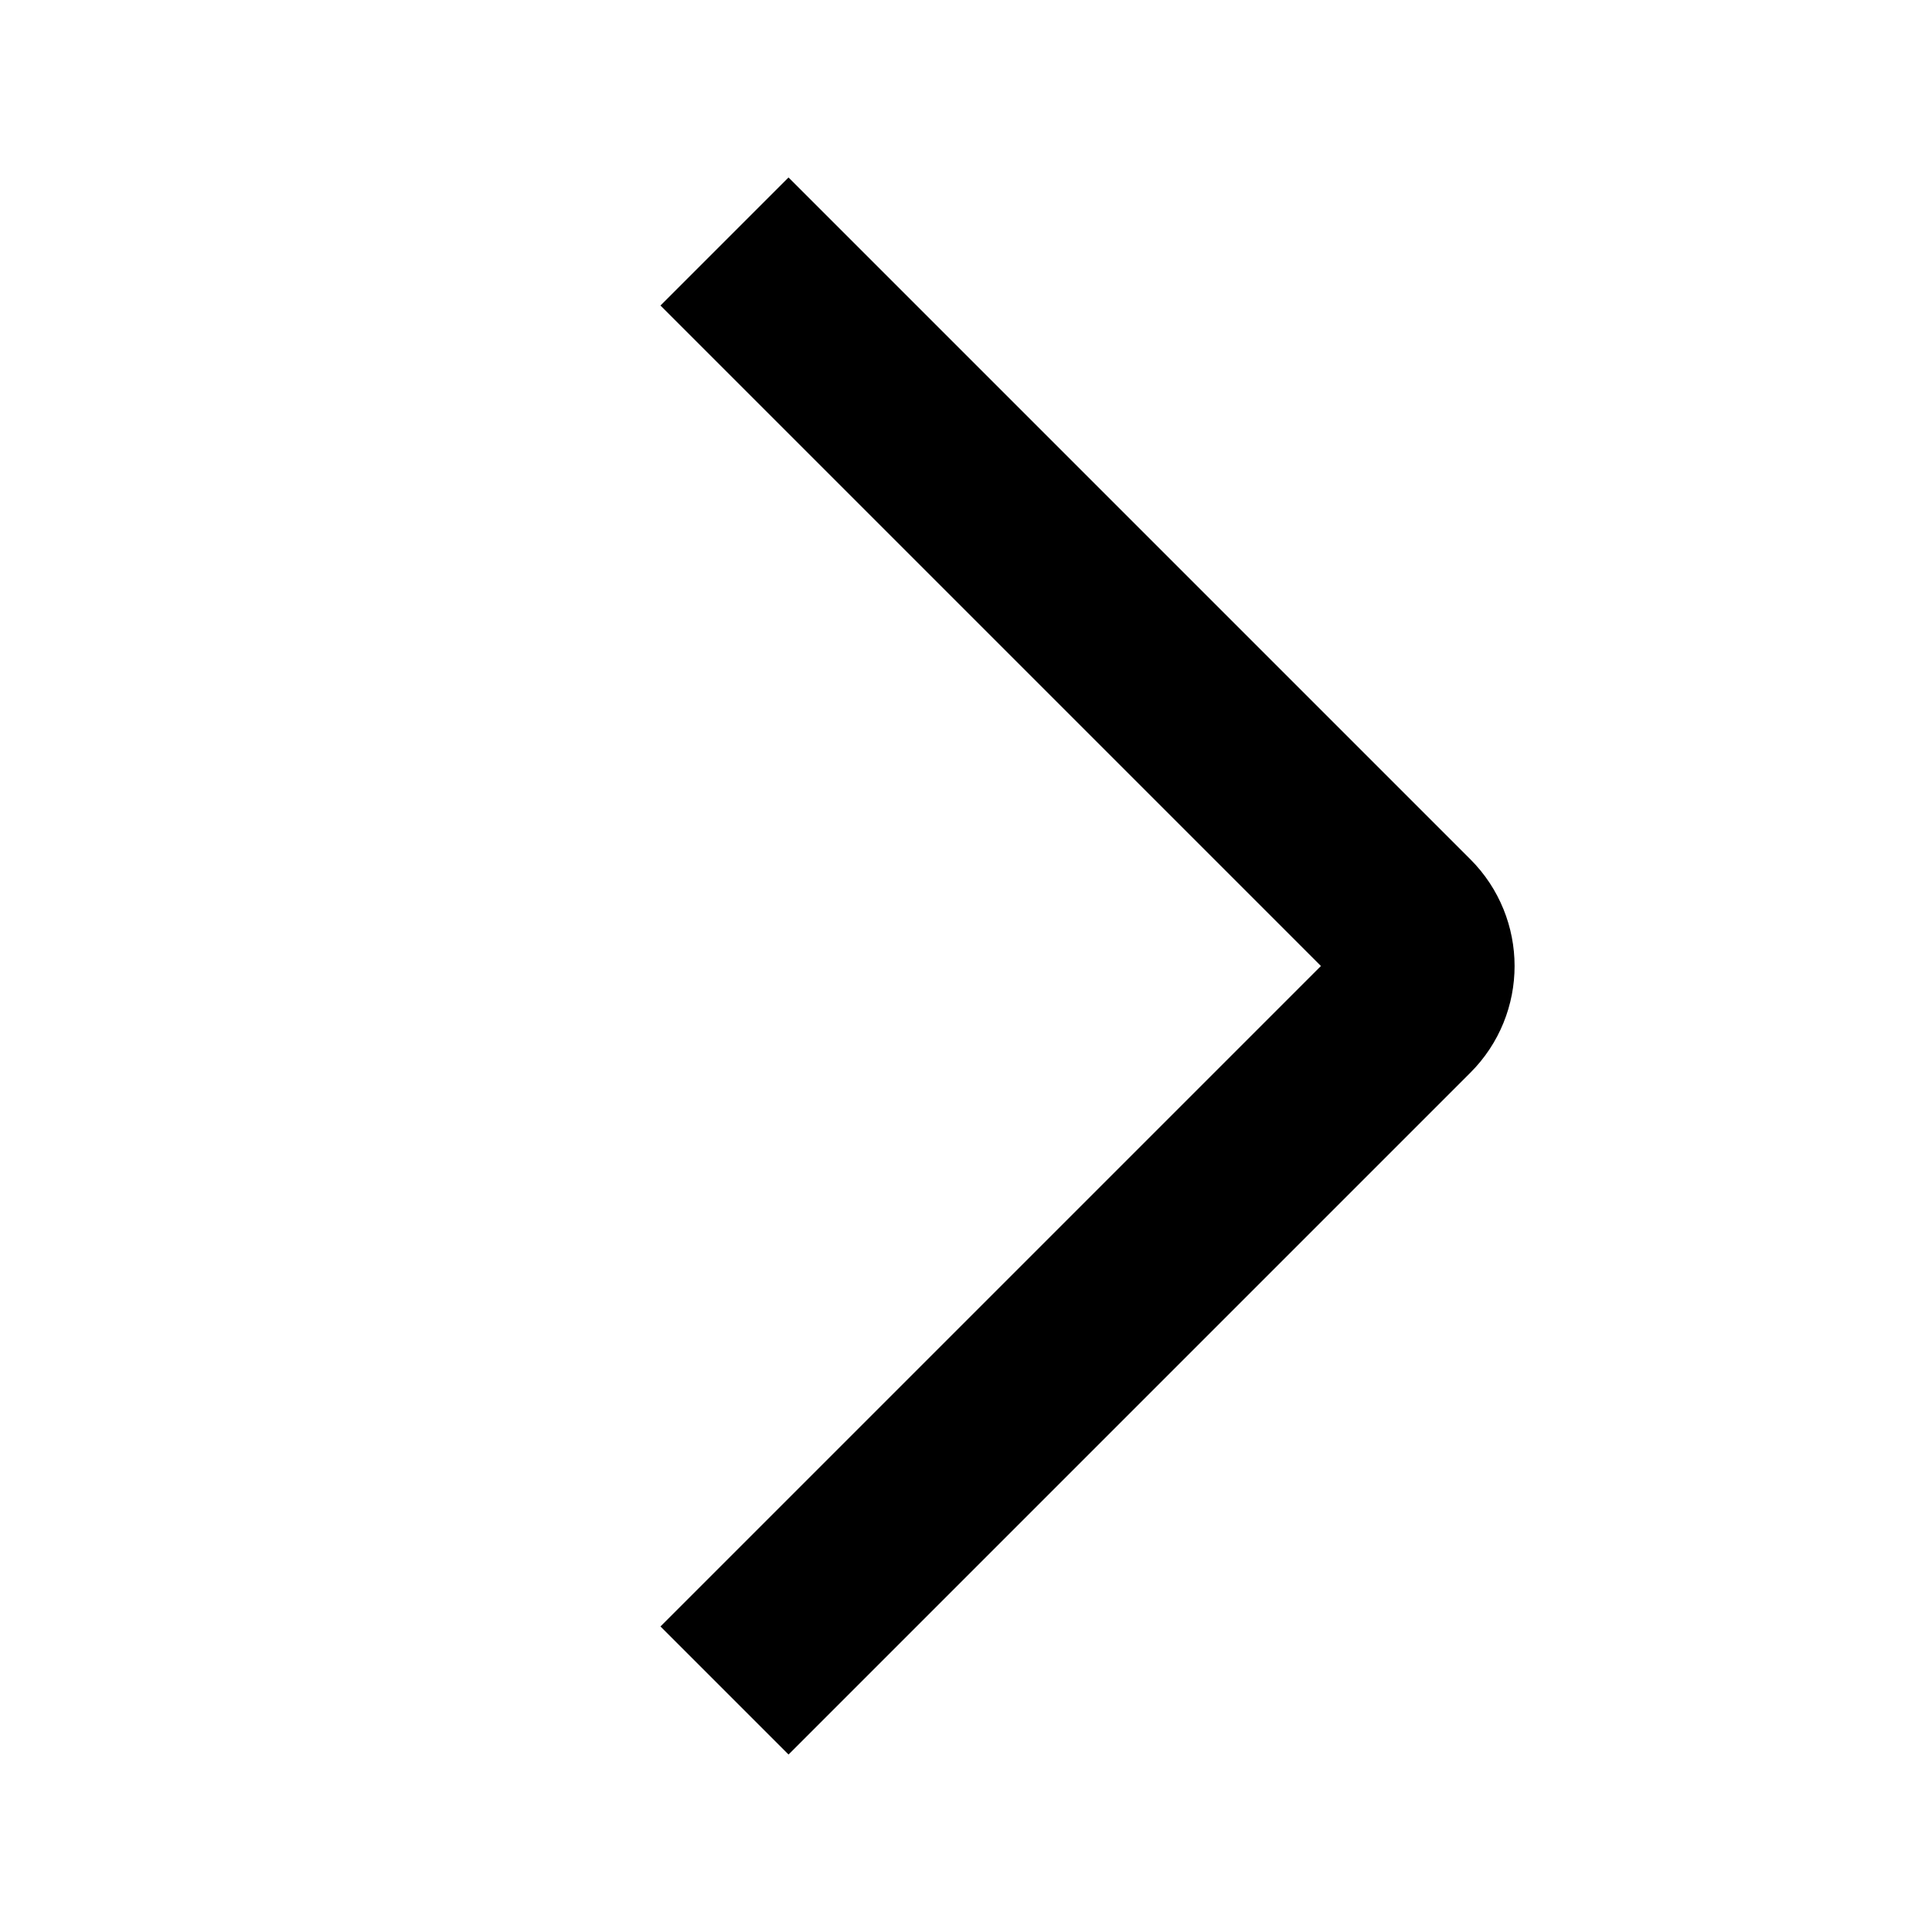
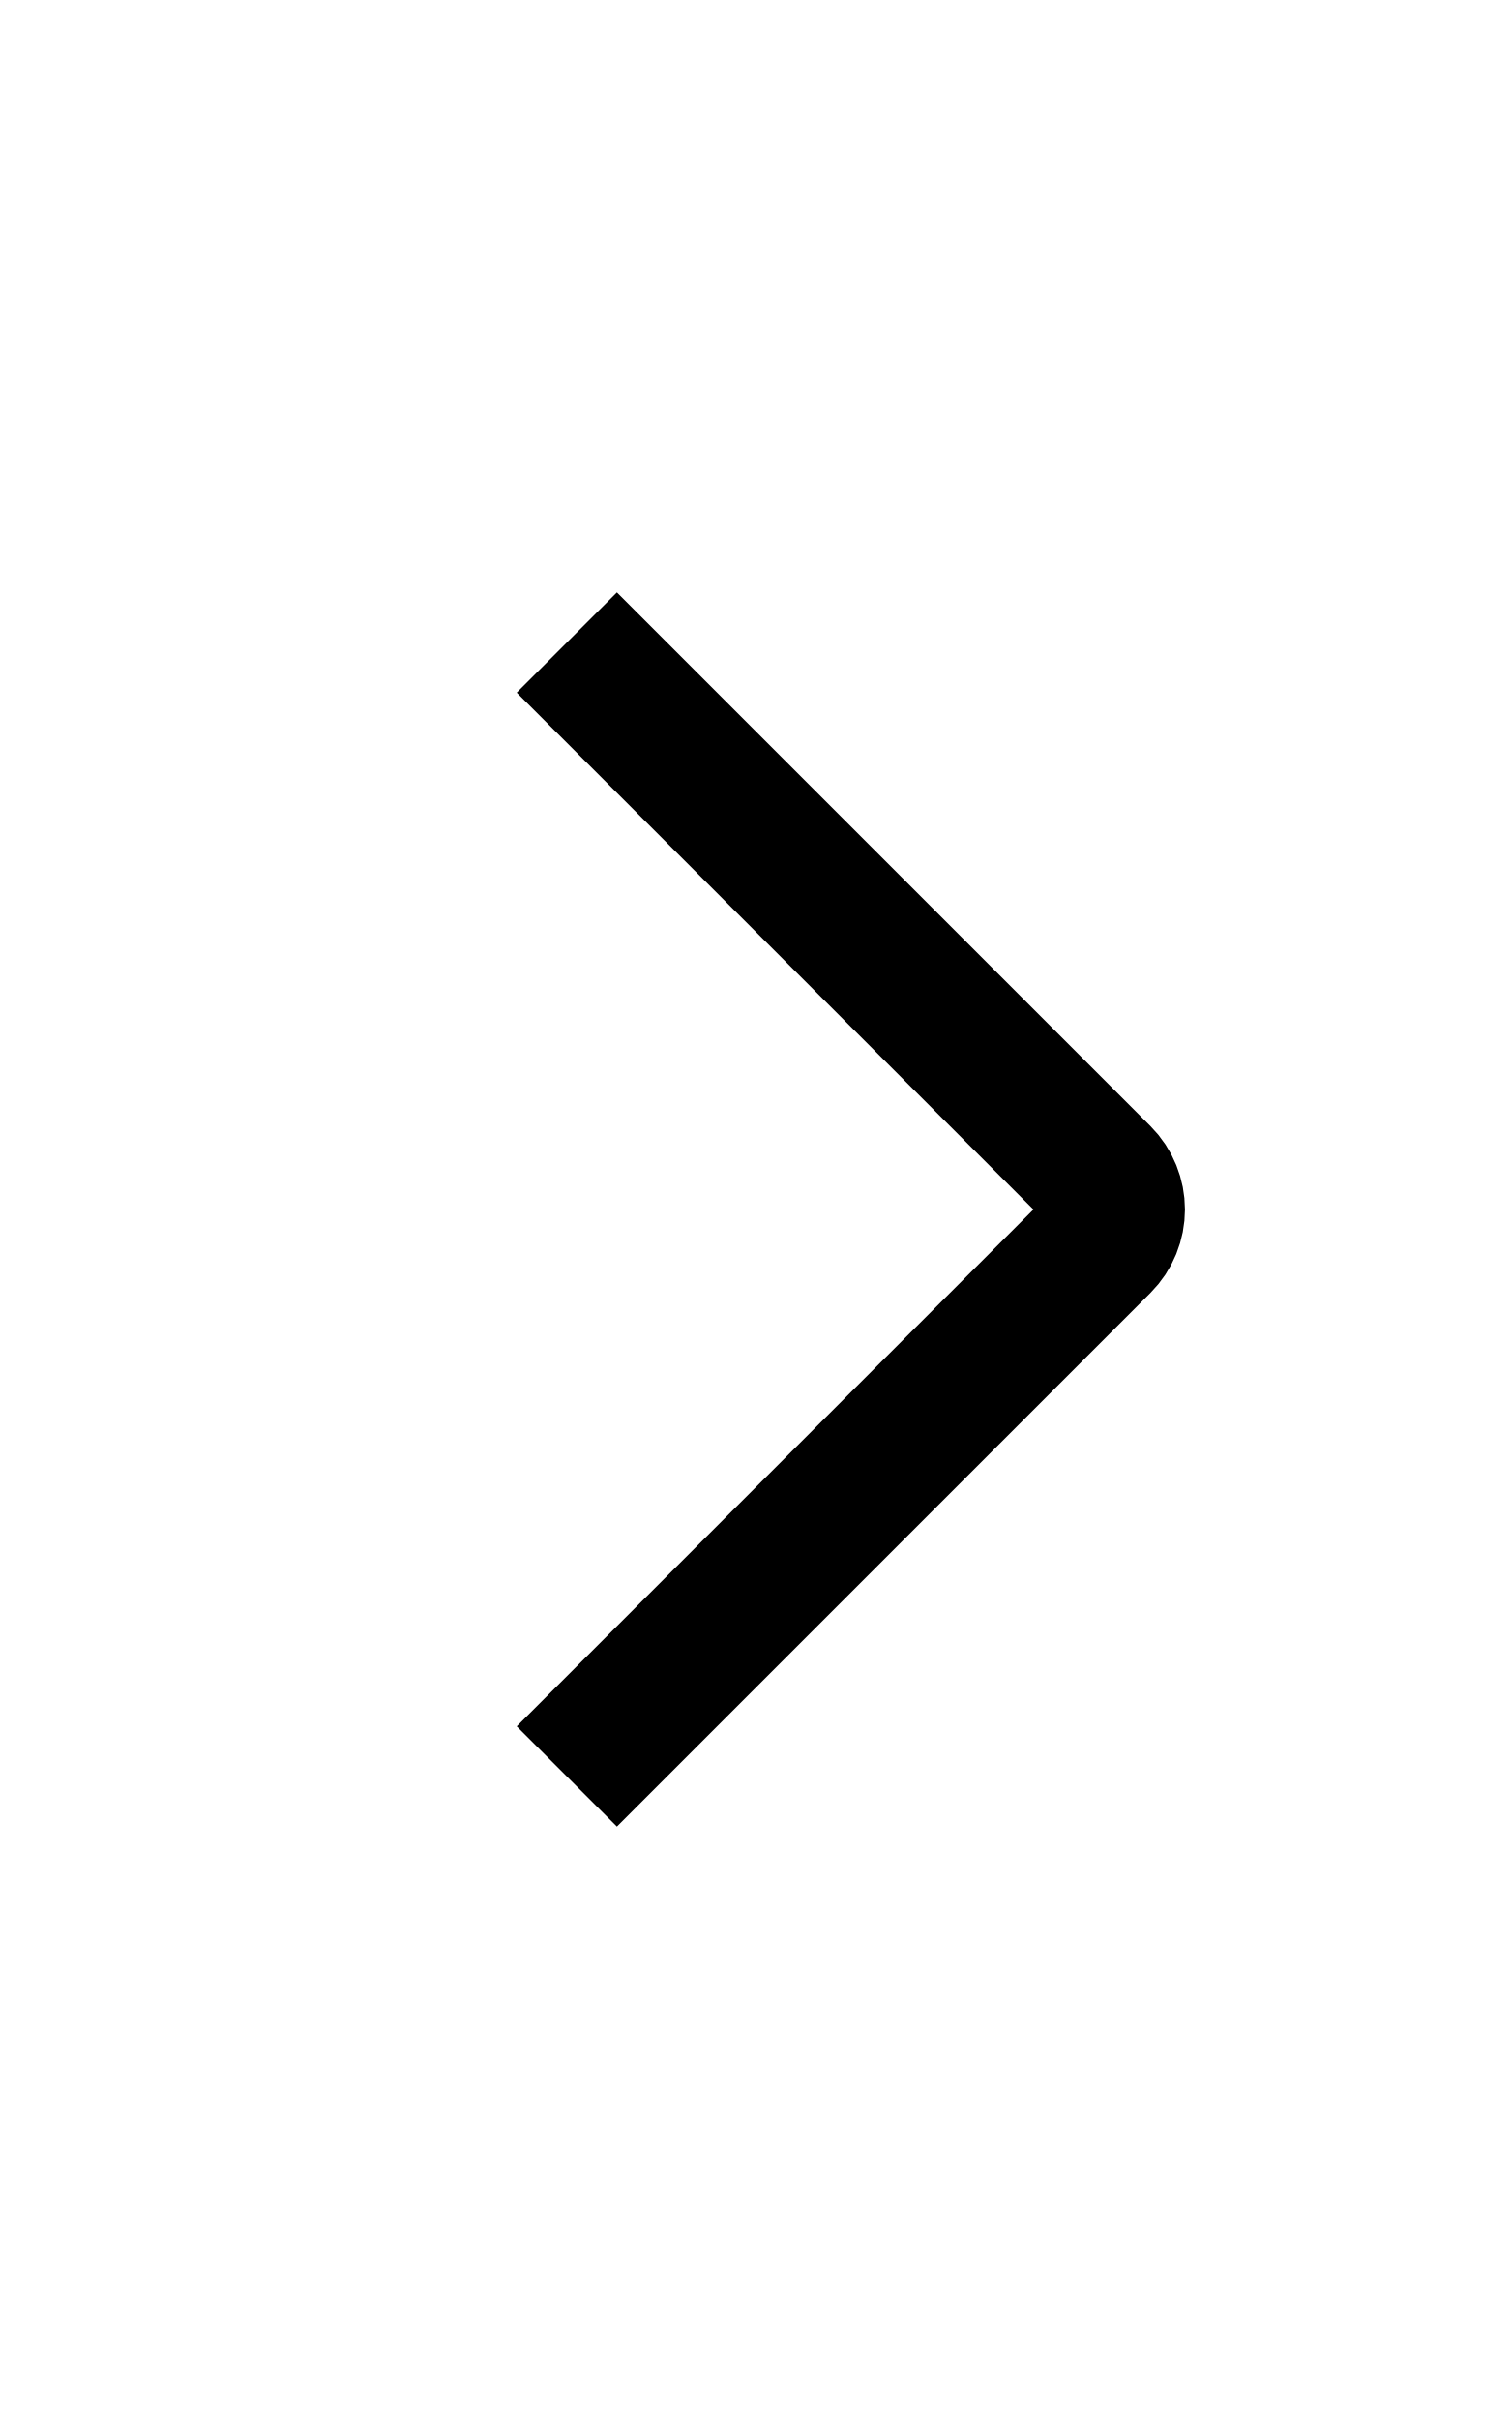
- <svg xmlns="http://www.w3.org/2000/svg" viewBox="0 0 32 32" style="display:block;fill:none;height:16px;width:16px;stroke:currentColor;stroke-width:3;overflow:visible" aria-hidden="true" role="presentation" focusable="false">
+ <svg xmlns="http://www.w3.org/2000/svg" viewBox="0 0 32 32" style="display:block;fill:none;height:16px;width:10px;stroke:currentColor;stroke-width:3;overflow:visible" aria-hidden="true" role="presentation" focusable="false">
  <g fill="none">
    <path d="m12 4 11.293 11.293c.391.391.391 1.024 0 1.414l-11.293 11.293" />
  </g>
</svg>
